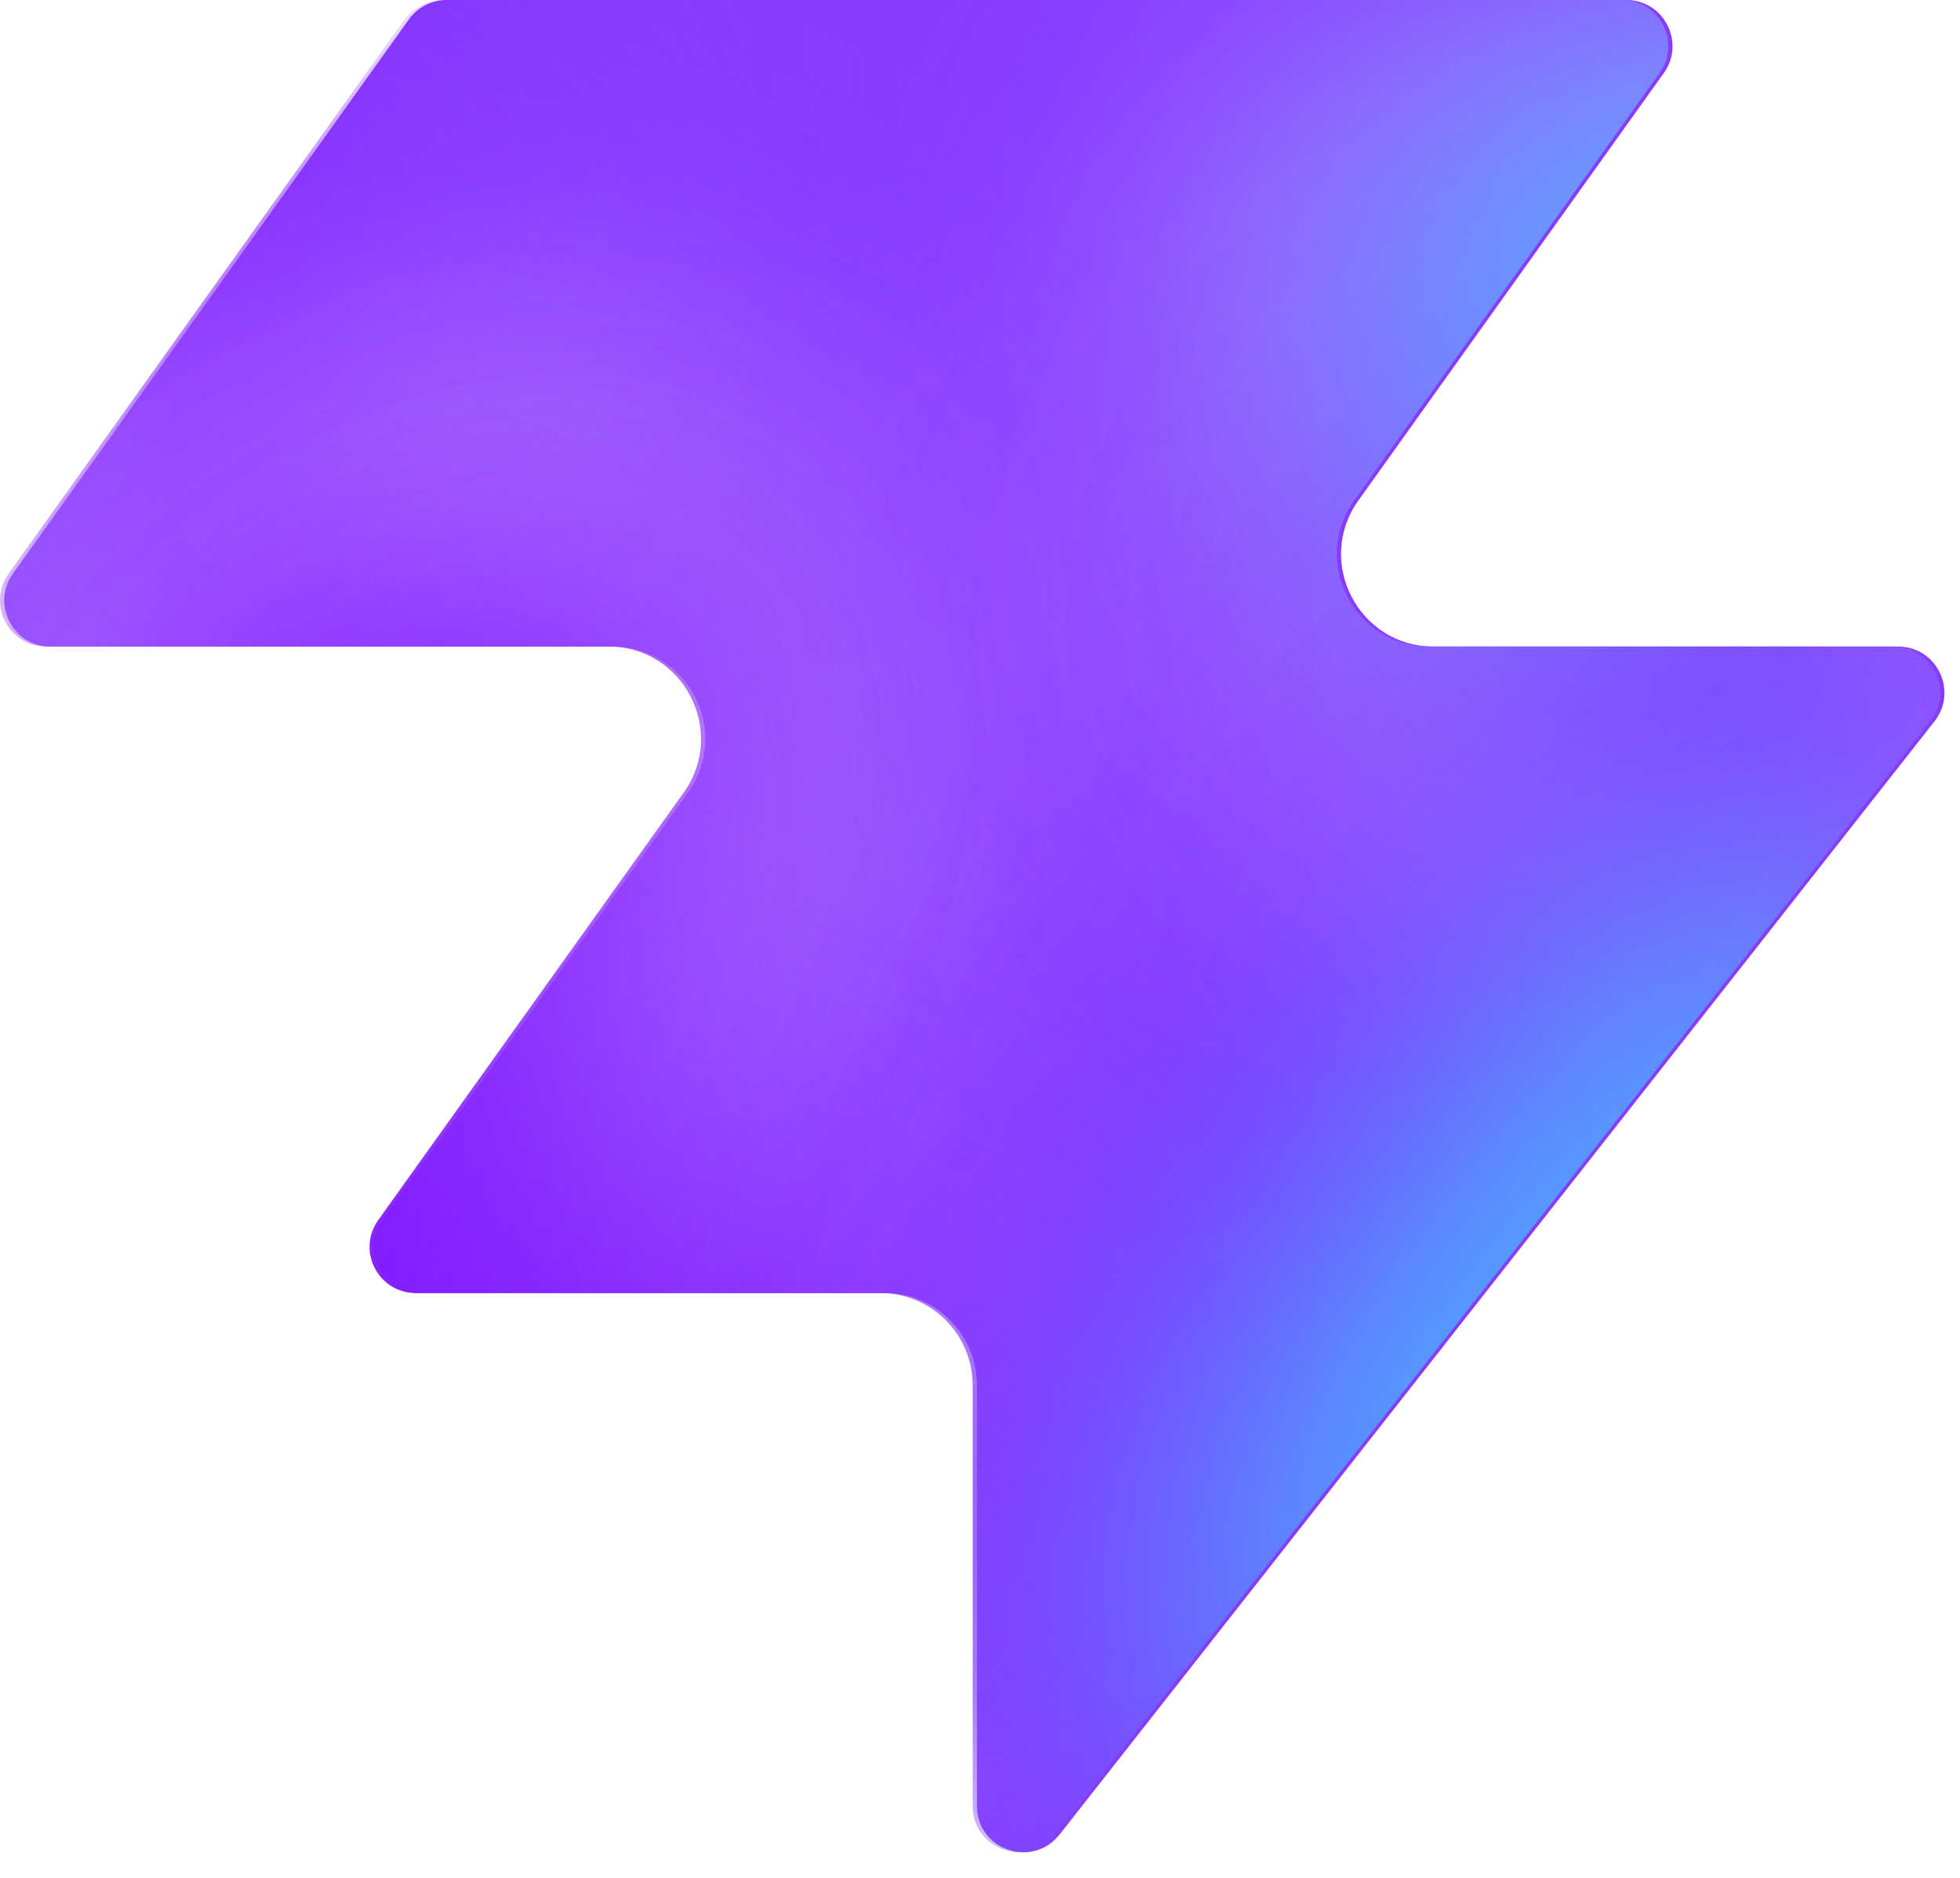
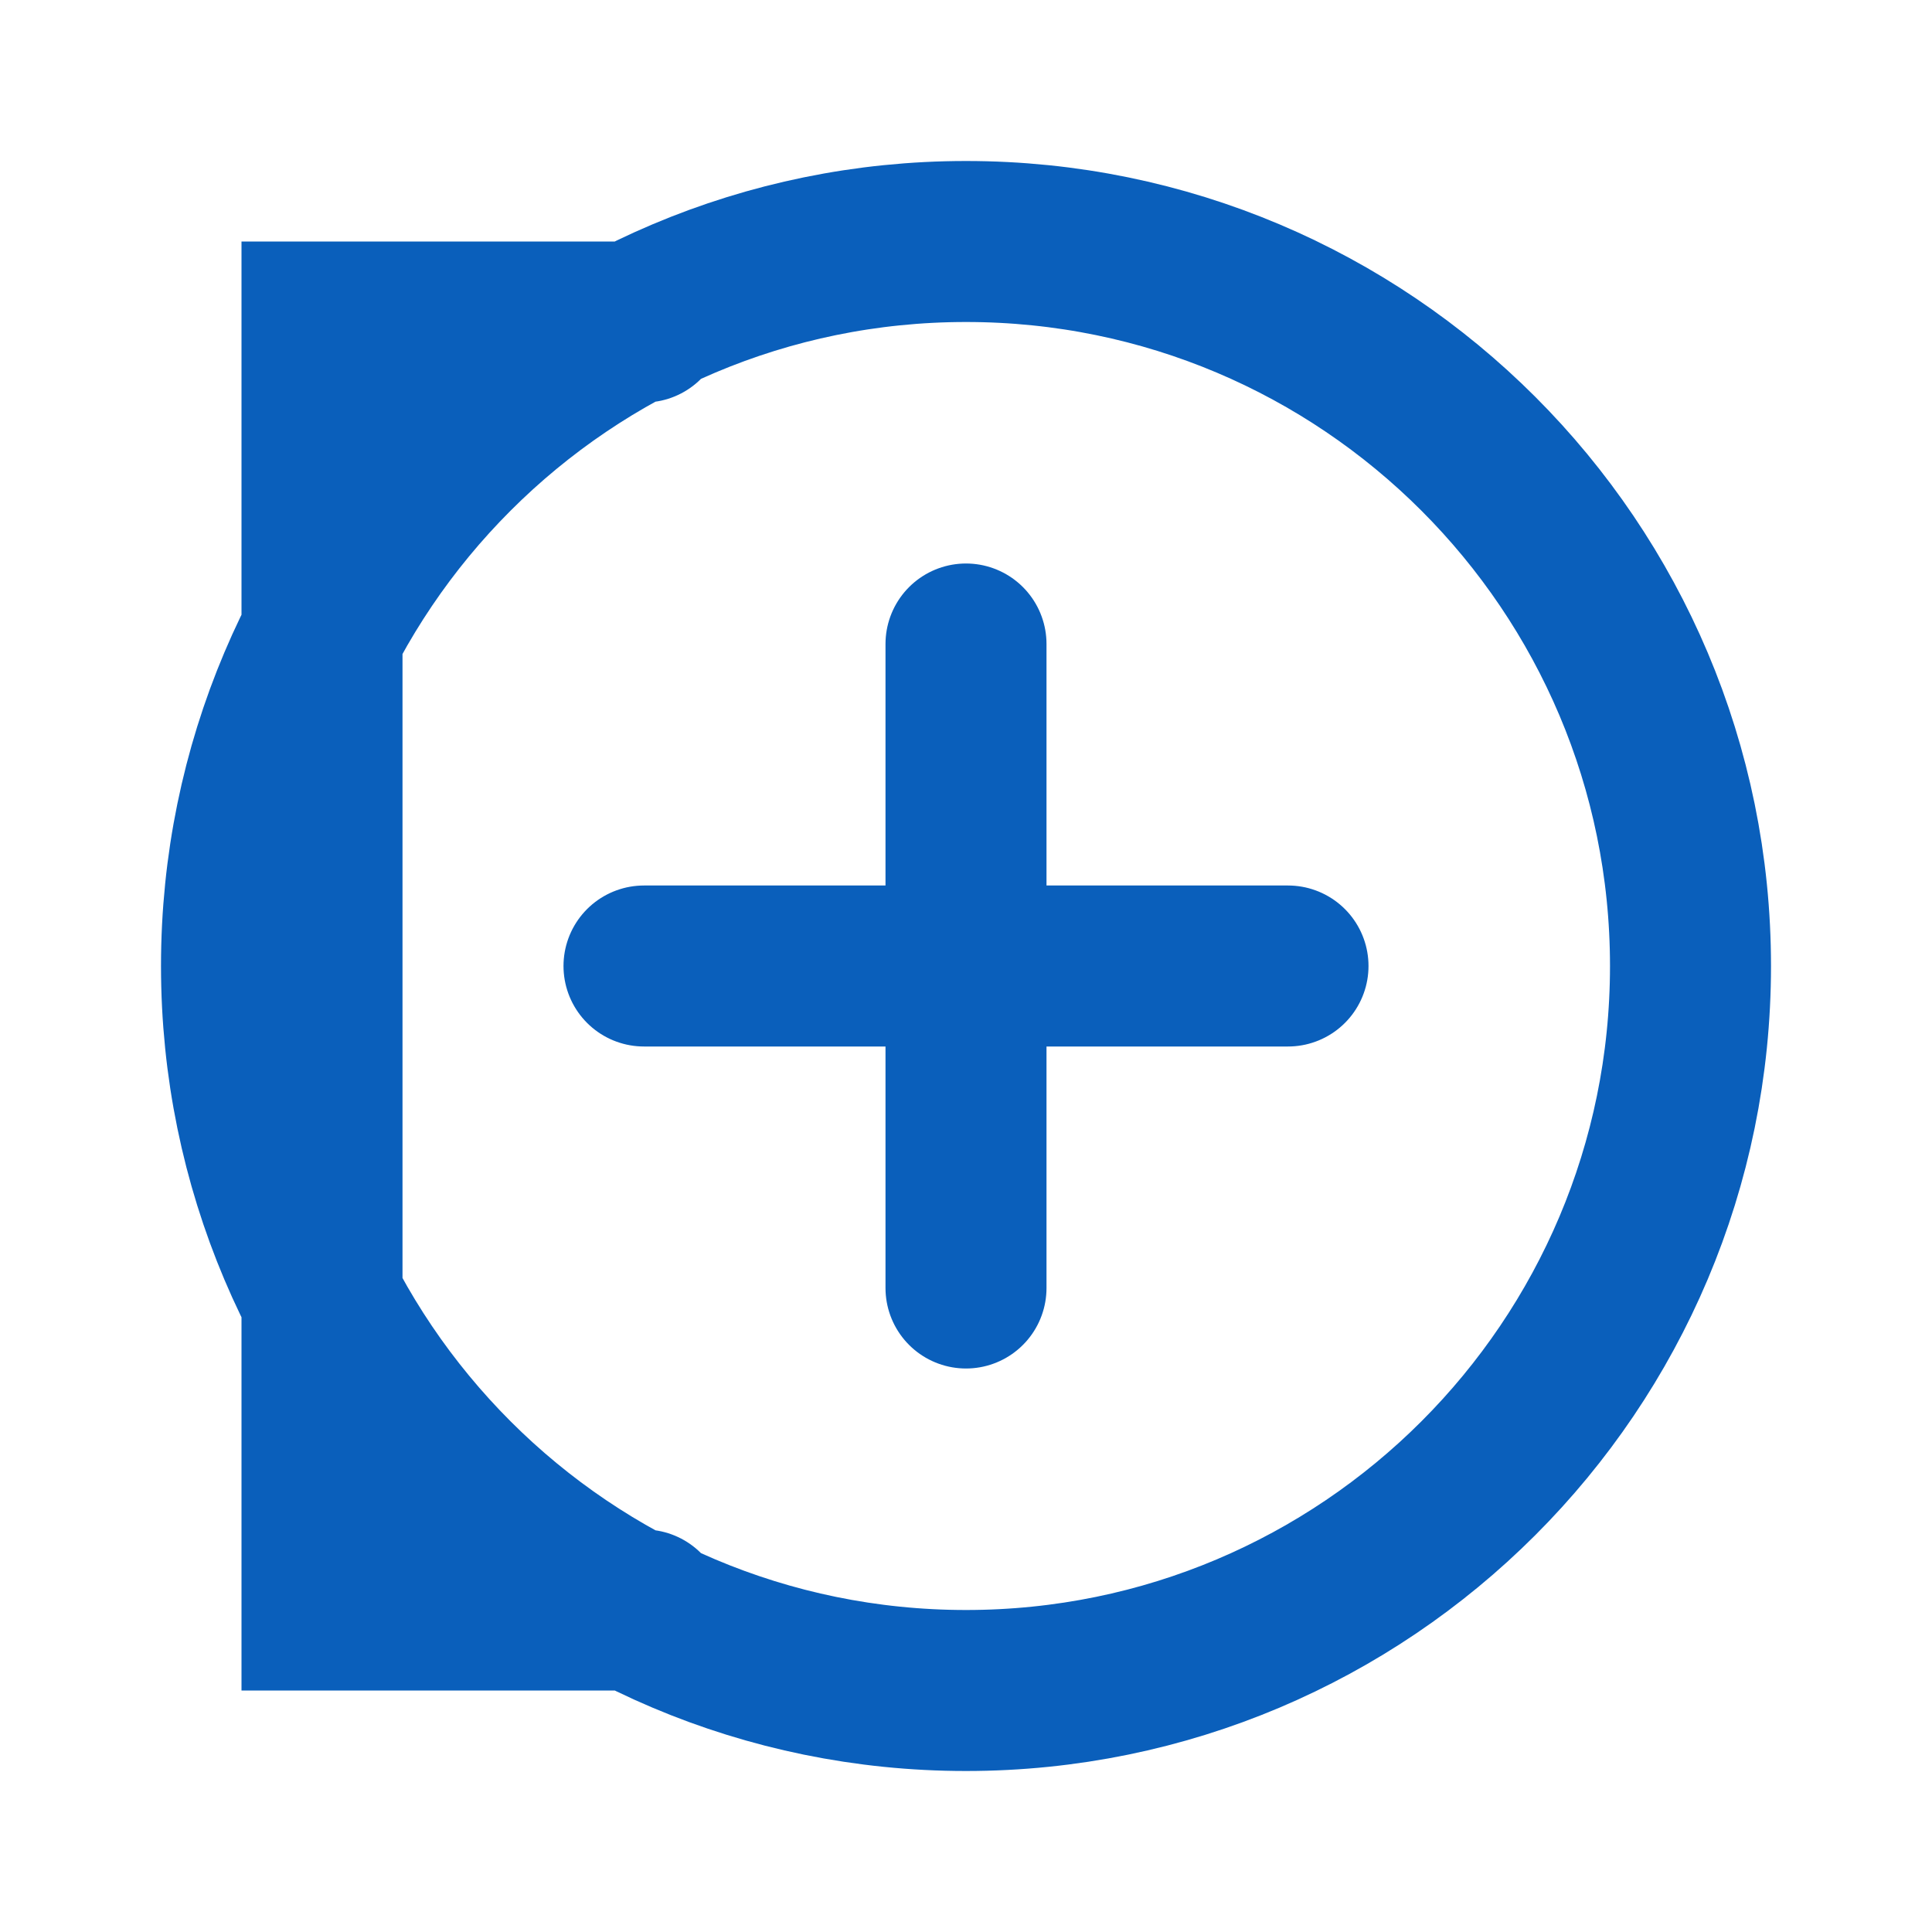
- <svg xmlns="http://www.w3.org/2000/svg" width="48" height="46" fill="none" viewBox="0 0 48 46">
-   <path fill="#863bff" d="M25.946 44.938c-.664.845-2.021.375-2.021-.698V33.937a2.26 2.26 0 0 0-2.262-2.262H10.287c-.92 0-1.456-1.04-.92-1.788l7.48-10.471c1.07-1.497 0-3.578-1.842-3.578H1.237c-.92 0-1.456-1.04-.92-1.788L10.013.474c.214-.297.556-.474.92-.474h28.894c.92 0 1.456 1.04.92 1.788l-7.48 10.471c-1.07 1.498 0 3.579 1.842 3.579h11.377c.943 0 1.473 1.088.89 1.83L25.947 44.94z" style="fill:#863bff;fill:color(display-p3 .525 .23 1);fill-opacity:1" />
-   <mask id="a" width="48" height="46" x="0" y="0" maskUnits="userSpaceOnUse" style="mask-type:alpha">
-     <path fill="#000" d="M25.842 44.938c-.664.844-2.021.375-2.021-.698V33.937a2.26 2.26 0 0 0-2.262-2.262H10.183c-.92 0-1.456-1.04-.92-1.788l7.48-10.471c1.07-1.498 0-3.579-1.842-3.579H1.133c-.92 0-1.456-1.04-.92-1.787L9.91.473c.214-.297.556-.474.92-.474h28.894c.92 0 1.456 1.04.92 1.788l-7.48 10.471c-1.07 1.498 0 3.578 1.842 3.578h11.377c.943 0 1.473 1.088.89 1.832L25.843 44.94z" style="fill:#000;fill-opacity:1" />
-   </mask>
-   <g mask="url(#a)">
-     <g filter="url(#b)">
-       <ellipse cx="5.508" cy="14.704" fill="#ede6ff" rx="5.508" ry="14.704" style="fill:#ede6ff;fill:color(display-p3 .927 .903 1);fill-opacity:1" transform="matrix(.00324 1 1 -.00324 -4.47 31.516)" />
-     </g>
-     <g filter="url(#c)">
-       <ellipse cx="10.399" cy="29.851" fill="#ede6ff" rx="10.399" ry="29.851" style="fill:#ede6ff;fill:color(display-p3 .927 .903 1);fill-opacity:1" transform="matrix(.00324 1 1 -.00324 -39.328 7.883)" />
-     </g>
-     <g filter="url(#d)">
-       <ellipse cx="5.508" cy="30.487" fill="#7e14ff" rx="5.508" ry="30.487" style="fill:#7e14ff;fill:color(display-p3 .492 .077 1);fill-opacity:1" transform="rotate(89.814 -25.913 -14.639)scale(1 -1)" />
-     </g>
-     <g filter="url(#e)">
-       <ellipse cx="5.508" cy="30.599" fill="#7e14ff" rx="5.508" ry="30.599" style="fill:#7e14ff;fill:color(display-p3 .492 .077 1);fill-opacity:1" transform="rotate(89.814 -32.644 -3.334)scale(1 -1)" />
-     </g>
-     <g filter="url(#f)">
-       <ellipse cx="5.508" cy="30.599" fill="#7e14ff" rx="5.508" ry="30.599" style="fill:#7e14ff;fill:color(display-p3 .492 .077 1);fill-opacity:1" transform="matrix(.00324 1 1 -.00324 -34.34 30.47)" />
-     </g>
-     <g filter="url(#g)">
-       <ellipse cx="14.072" cy="22.078" fill="#ede6ff" rx="14.072" ry="22.078" style="fill:#ede6ff;fill:color(display-p3 .927 .903 1);fill-opacity:1" transform="rotate(93.35 24.506 48.493)scale(-1 1)" />
-     </g>
-     <g filter="url(#h)">
-       <ellipse cx="3.47" cy="21.501" fill="#7e14ff" rx="3.47" ry="21.501" style="fill:#7e14ff;fill:color(display-p3 .492 .077 1);fill-opacity:1" transform="rotate(89.009 28.708 47.59)scale(-1 1)" />
-     </g>
-     <g filter="url(#i)">
-       <ellipse cx="3.47" cy="21.501" fill="#7e14ff" rx="3.47" ry="21.501" style="fill:#7e14ff;fill:color(display-p3 .492 .077 1);fill-opacity:1" transform="rotate(89.009 28.708 47.59)scale(-1 1)" />
-     </g>
-     <g filter="url(#j)">
-       <ellipse cx=".387" cy="8.972" fill="#7e14ff" rx="4.407" ry="29.108" style="fill:#7e14ff;fill:color(display-p3 .492 .077 1);fill-opacity:1" transform="rotate(39.51 .387 8.972)" />
-     </g>
-     <g filter="url(#k)">
-       <ellipse cx="47.523" cy="-6.092" fill="#7e14ff" rx="4.407" ry="29.108" style="fill:#7e14ff;fill:color(display-p3 .492 .077 1);fill-opacity:1" transform="rotate(37.892 47.523 -6.092)" />
-     </g>
-     <g filter="url(#l)">
-       <ellipse cx="41.412" cy="6.333" fill="#47bfff" rx="5.971" ry="9.665" style="fill:#47bfff;fill:color(display-p3 .28 .748 1);fill-opacity:1" transform="rotate(37.892 41.412 6.333)" />
-     </g>
-     <g filter="url(#m)">
-       <ellipse cx="-1.879" cy="38.332" fill="#7e14ff" rx="4.407" ry="29.108" style="fill:#7e14ff;fill:color(display-p3 .492 .077 1);fill-opacity:1" transform="rotate(37.892 -1.88 38.332)" />
-     </g>
-     <g filter="url(#n)">
-       <ellipse cx="-1.879" cy="38.332" fill="#7e14ff" rx="4.407" ry="29.108" style="fill:#7e14ff;fill:color(display-p3 .492 .077 1);fill-opacity:1" transform="rotate(37.892 -1.88 38.332)" />
-     </g>
-     <g filter="url(#o)">
-       <ellipse cx="35.651" cy="29.907" fill="#7e14ff" rx="4.407" ry="29.108" style="fill:#7e14ff;fill:color(display-p3 .492 .077 1);fill-opacity:1" transform="rotate(37.892 35.651 29.907)" />
-     </g>
-     <g filter="url(#p)">
-       <ellipse cx="38.418" cy="32.4" fill="#47bfff" rx="5.971" ry="15.297" style="fill:#47bfff;fill:color(display-p3 .28 .748 1);fill-opacity:1" transform="rotate(37.892 38.418 32.4)" />
-     </g>
-   </g>
-   <defs>
-     <filter id="b" width="60.045" height="41.654" x="-19.77" y="16.149" color-interpolation-filters="sRGB" filterUnits="userSpaceOnUse">
-       <feFlood flood-opacity="0" result="BackgroundImageFix" />
-       <feBlend in="SourceGraphic" in2="BackgroundImageFix" result="shape" />
-       <feGaussianBlur result="effect1_foregroundBlur_2002_17158" stdDeviation="7.659" />
-     </filter>
-     <filter id="c" width="90.34" height="51.437" x="-54.613" y="-7.533" color-interpolation-filters="sRGB" filterUnits="userSpaceOnUse">
-       <feFlood flood-opacity="0" result="BackgroundImageFix" />
-       <feBlend in="SourceGraphic" in2="BackgroundImageFix" result="shape" />
-       <feGaussianBlur result="effect1_foregroundBlur_2002_17158" stdDeviation="7.659" />
-     </filter>
-     <filter id="d" width="79.355" height="29.4" x="-49.64" y="2.03" color-interpolation-filters="sRGB" filterUnits="userSpaceOnUse">
-       <feFlood flood-opacity="0" result="BackgroundImageFix" />
-       <feBlend in="SourceGraphic" in2="BackgroundImageFix" result="shape" />
-       <feGaussianBlur result="effect1_foregroundBlur_2002_17158" stdDeviation="4.596" />
-     </filter>
-     <filter id="e" width="79.579" height="29.4" x="-45.045" y="20.029" color-interpolation-filters="sRGB" filterUnits="userSpaceOnUse">
-       <feFlood flood-opacity="0" result="BackgroundImageFix" />
-       <feBlend in="SourceGraphic" in2="BackgroundImageFix" result="shape" />
-       <feGaussianBlur result="effect1_foregroundBlur_2002_17158" stdDeviation="4.596" />
-     </filter>
-     <filter id="f" width="79.579" height="29.4" x="-43.513" y="21.178" color-interpolation-filters="sRGB" filterUnits="userSpaceOnUse">
-       <feFlood flood-opacity="0" result="BackgroundImageFix" />
-       <feBlend in="SourceGraphic" in2="BackgroundImageFix" result="shape" />
-       <feGaussianBlur result="effect1_foregroundBlur_2002_17158" stdDeviation="4.596" />
-     </filter>
-     <filter id="g" width="74.749" height="58.852" x="15.756" y="-17.901" color-interpolation-filters="sRGB" filterUnits="userSpaceOnUse">
-       <feFlood flood-opacity="0" result="BackgroundImageFix" />
-       <feBlend in="SourceGraphic" in2="BackgroundImageFix" result="shape" />
-       <feGaussianBlur result="effect1_foregroundBlur_2002_17158" stdDeviation="7.659" />
-     </filter>
-     <filter id="h" width="61.377" height="25.362" x="23.548" y="2.284" color-interpolation-filters="sRGB" filterUnits="userSpaceOnUse">
-       <feFlood flood-opacity="0" result="BackgroundImageFix" />
-       <feBlend in="SourceGraphic" in2="BackgroundImageFix" result="shape" />
-       <feGaussianBlur result="effect1_foregroundBlur_2002_17158" stdDeviation="4.596" />
-     </filter>
-     <filter id="i" width="61.377" height="25.362" x="23.548" y="2.284" color-interpolation-filters="sRGB" filterUnits="userSpaceOnUse">
-       <feFlood flood-opacity="0" result="BackgroundImageFix" />
-       <feBlend in="SourceGraphic" in2="BackgroundImageFix" result="shape" />
-       <feGaussianBlur result="effect1_foregroundBlur_2002_17158" stdDeviation="4.596" />
-     </filter>
-     <filter id="j" width="56.045" height="63.649" x="-27.636" y="-22.853" color-interpolation-filters="sRGB" filterUnits="userSpaceOnUse">
-       <feFlood flood-opacity="0" result="BackgroundImageFix" />
-       <feBlend in="SourceGraphic" in2="BackgroundImageFix" result="shape" />
-       <feGaussianBlur result="effect1_foregroundBlur_2002_17158" stdDeviation="4.596" />
-     </filter>
-     <filter id="k" width="54.814" height="64.646" x="20.116" y="-38.415" color-interpolation-filters="sRGB" filterUnits="userSpaceOnUse">
-       <feFlood flood-opacity="0" result="BackgroundImageFix" />
-       <feBlend in="SourceGraphic" in2="BackgroundImageFix" result="shape" />
-       <feGaussianBlur result="effect1_foregroundBlur_2002_17158" stdDeviation="4.596" />
-     </filter>
-     <filter id="l" width="33.541" height="35.313" x="24.641" y="-11.323" color-interpolation-filters="sRGB" filterUnits="userSpaceOnUse">
-       <feFlood flood-opacity="0" result="BackgroundImageFix" />
-       <feBlend in="SourceGraphic" in2="BackgroundImageFix" result="shape" />
-       <feGaussianBlur result="effect1_foregroundBlur_2002_17158" stdDeviation="4.596" />
-     </filter>
-     <filter id="m" width="54.814" height="64.646" x="-29.286" y="6.009" color-interpolation-filters="sRGB" filterUnits="userSpaceOnUse">
-       <feFlood flood-opacity="0" result="BackgroundImageFix" />
-       <feBlend in="SourceGraphic" in2="BackgroundImageFix" result="shape" />
-       <feGaussianBlur result="effect1_foregroundBlur_2002_17158" stdDeviation="4.596" />
-     </filter>
-     <filter id="n" width="54.814" height="64.646" x="-29.286" y="6.009" color-interpolation-filters="sRGB" filterUnits="userSpaceOnUse">
-       <feFlood flood-opacity="0" result="BackgroundImageFix" />
-       <feBlend in="SourceGraphic" in2="BackgroundImageFix" result="shape" />
-       <feGaussianBlur result="effect1_foregroundBlur_2002_17158" stdDeviation="4.596" />
-     </filter>
-     <filter id="o" width="54.814" height="64.646" x="8.244" y="-2.416" color-interpolation-filters="sRGB" filterUnits="userSpaceOnUse">
-       <feFlood flood-opacity="0" result="BackgroundImageFix" />
-       <feBlend in="SourceGraphic" in2="BackgroundImageFix" result="shape" />
-       <feGaussianBlur result="effect1_foregroundBlur_2002_17158" stdDeviation="4.596" />
-     </filter>
-     <filter id="p" width="39.409" height="43.623" x="18.713" y="10.588" color-interpolation-filters="sRGB" filterUnits="userSpaceOnUse">
-       <feFlood flood-opacity="0" result="BackgroundImageFix" />
-       <feBlend in="SourceGraphic" in2="BackgroundImageFix" result="shape" />
-       <feGaussianBlur result="effect1_foregroundBlur_2002_17158" stdDeviation="4.596" />
-     </filter>
-   </defs>
+ <svg xmlns="http://www.w3.org/2000/svg" viewBox="0 0 24 24">
+   <path d="M8 4H4v16h4M12 3a9 9 0 1 1 0 18 9 9 0 0 1 0-18zm0 5v8m-4-4h8" fill="none" stroke="#0a5fbb" stroke-width="2" stroke-linecap="round" />
</svg>
